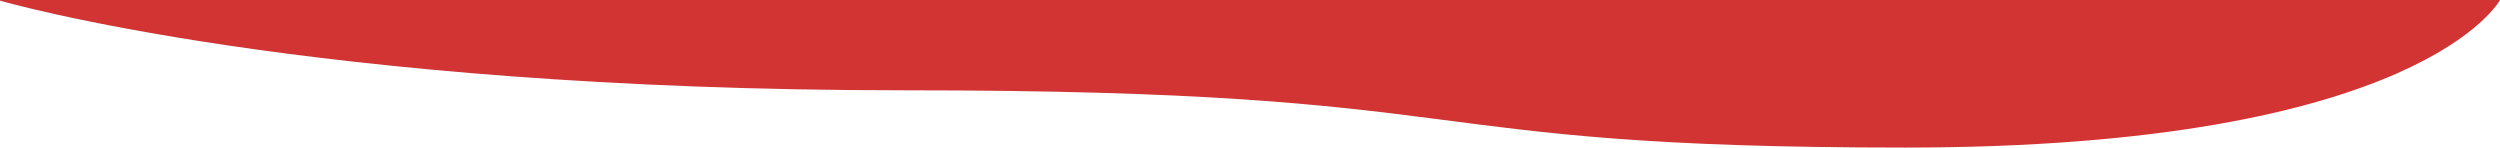
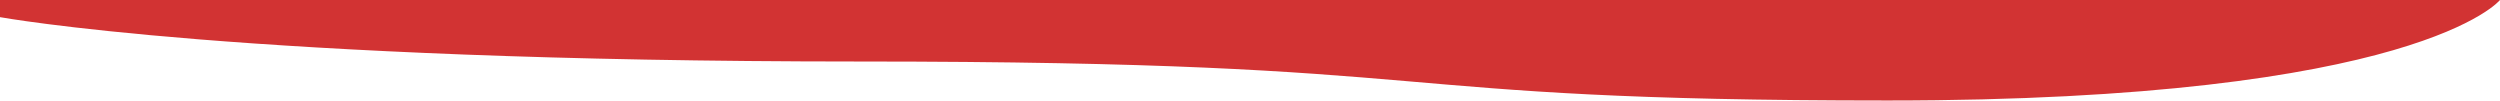
- <svg xmlns="http://www.w3.org/2000/svg" width="1440" height="85" viewBox="0 0 1440 85" fill="none">
-   <path d="M1097.25 85C799.875 85 865.875 52.015 521.25 52.015C176.625 52.015 0 0.362 0 0.362V-1.90735e-06L1440 -1.90735e-06C1440 -1.90735e-06 1394.62 85 1097.25 85Z" fill="#D23333" />
+ <svg xmlns="http://www.w3.org/2000/svg" width="1440" height="58" viewBox="0 0 1440 58" fill="none">
+   <path d="M1087.35 57.898C781.395 57.898 849.3 35.43 494.726 35.43C140.152 35.43 -1.99676e-05 9.877 -1.99676e-05 9.877V-0L1440 -0C1440 -0 1393.32 57.898 1087.35 57.898Z" fill="#D23333" />
</svg>
